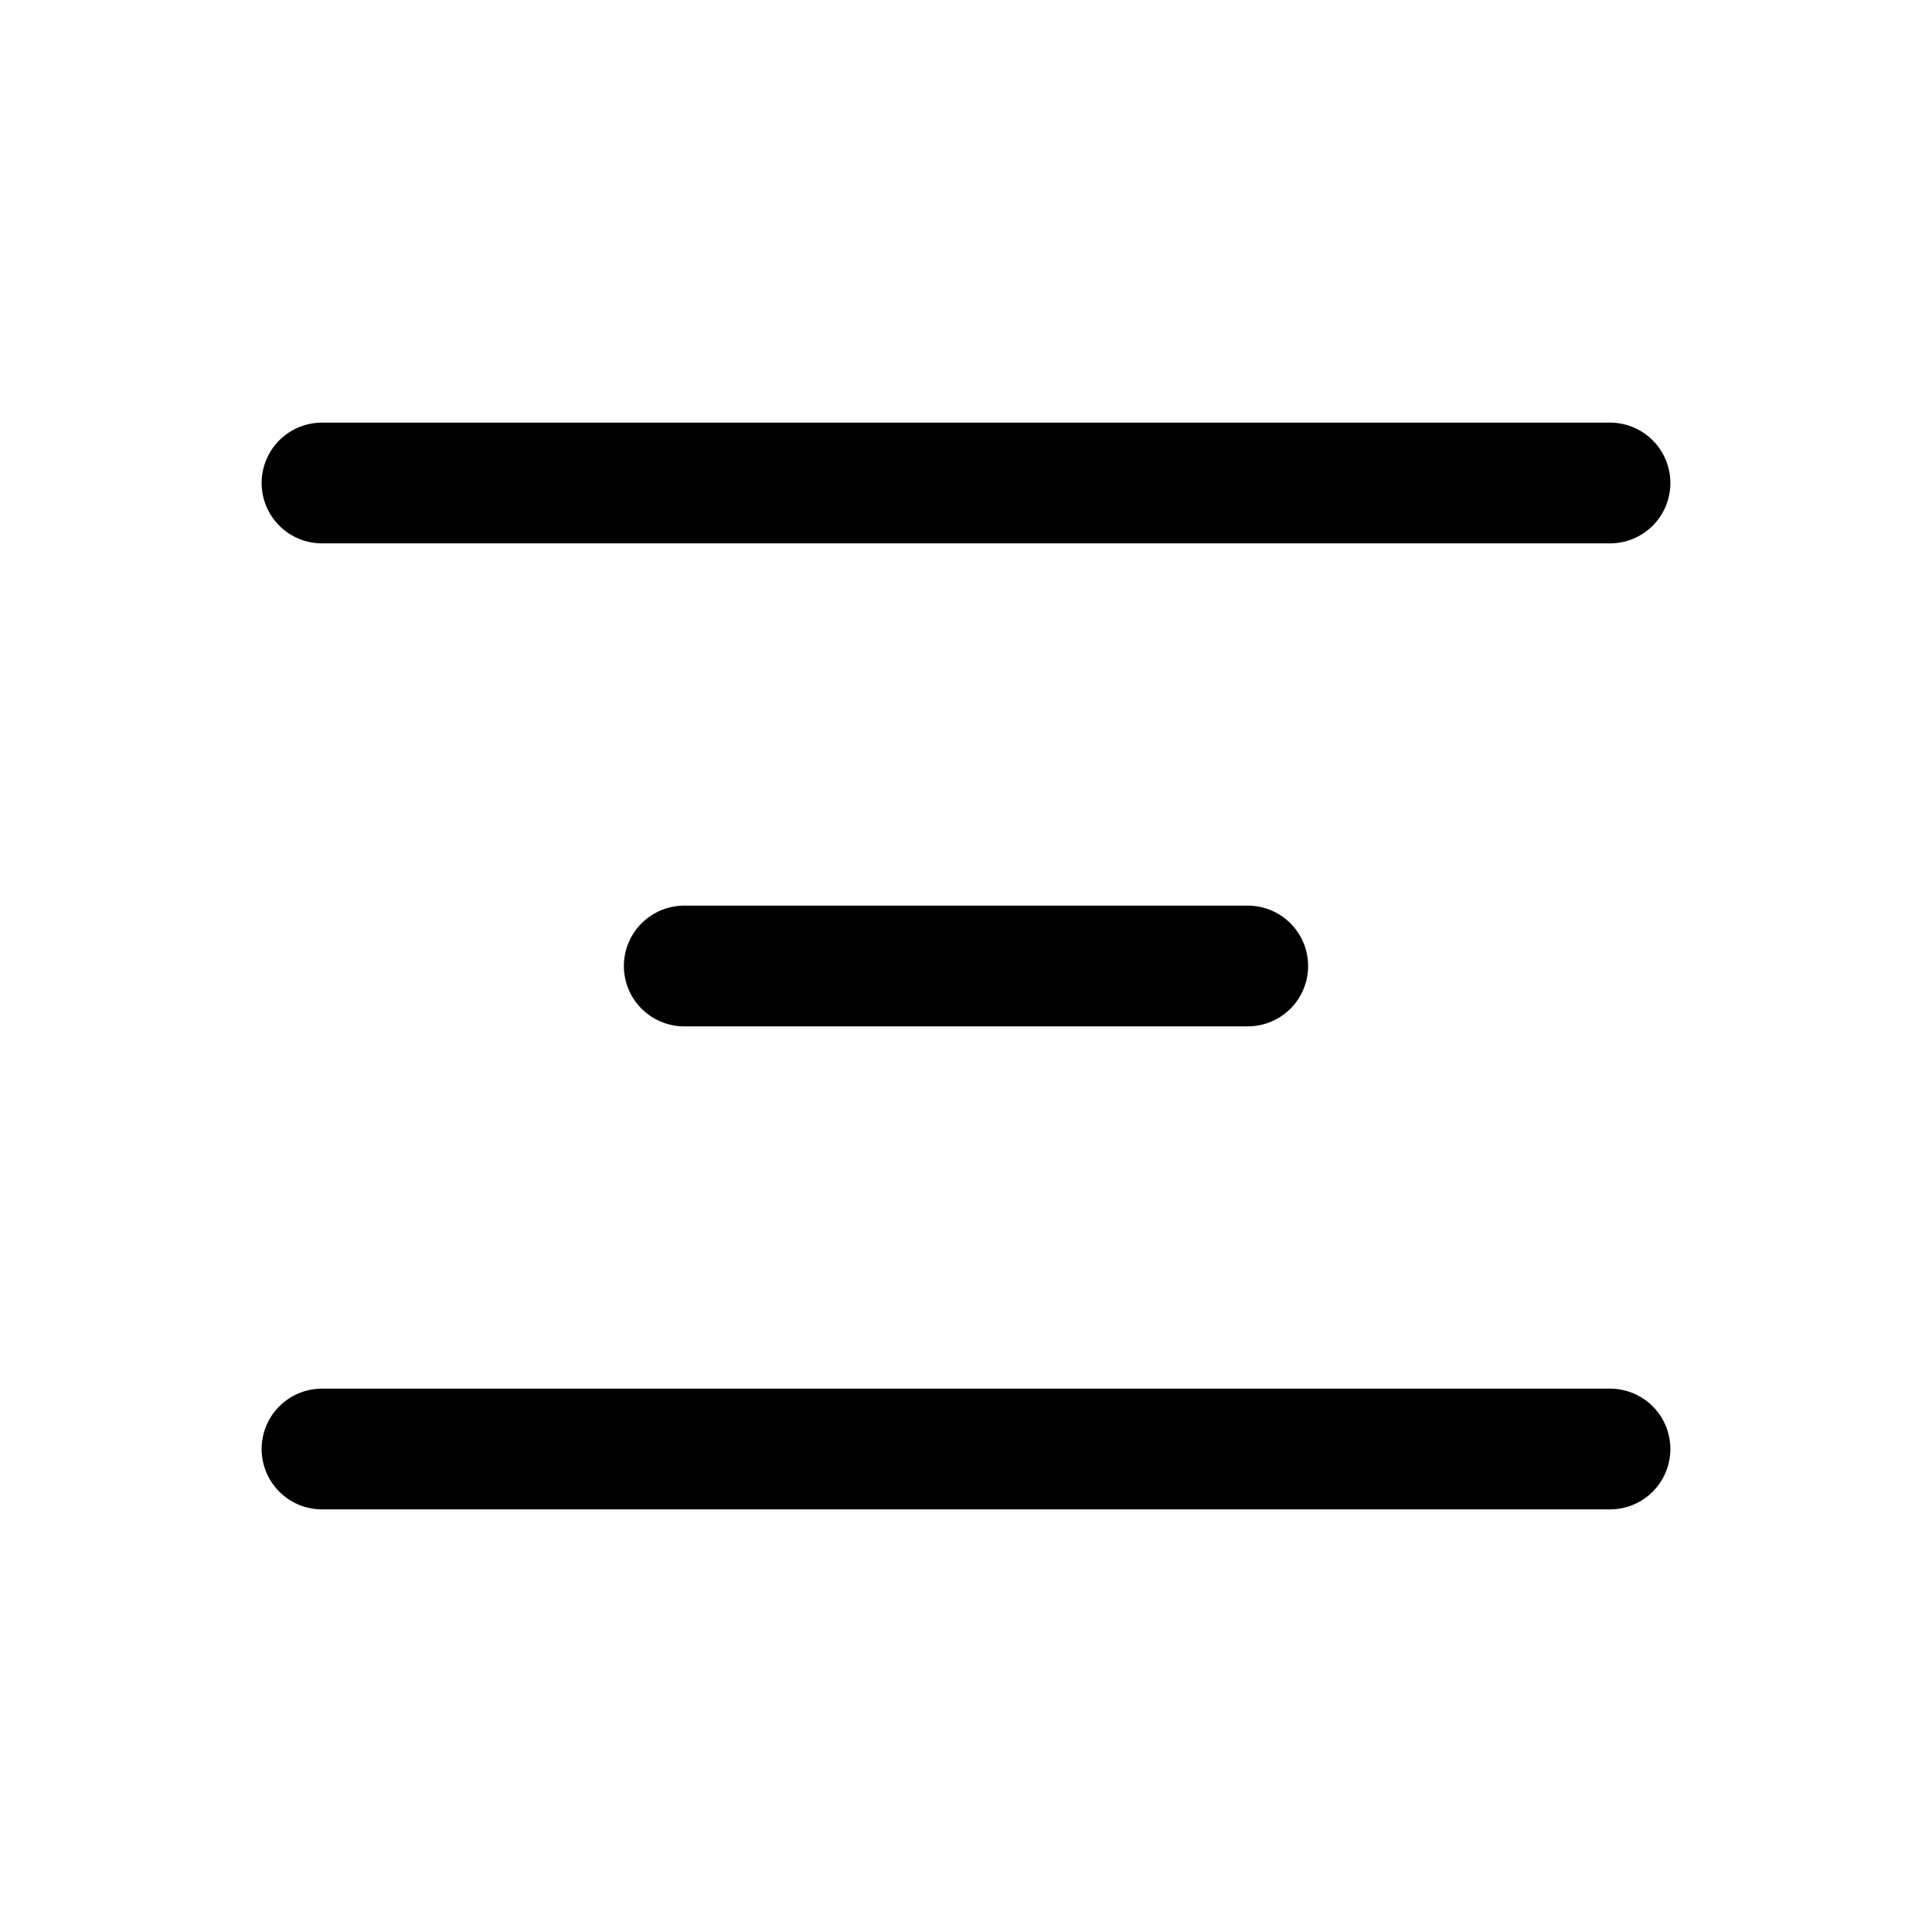
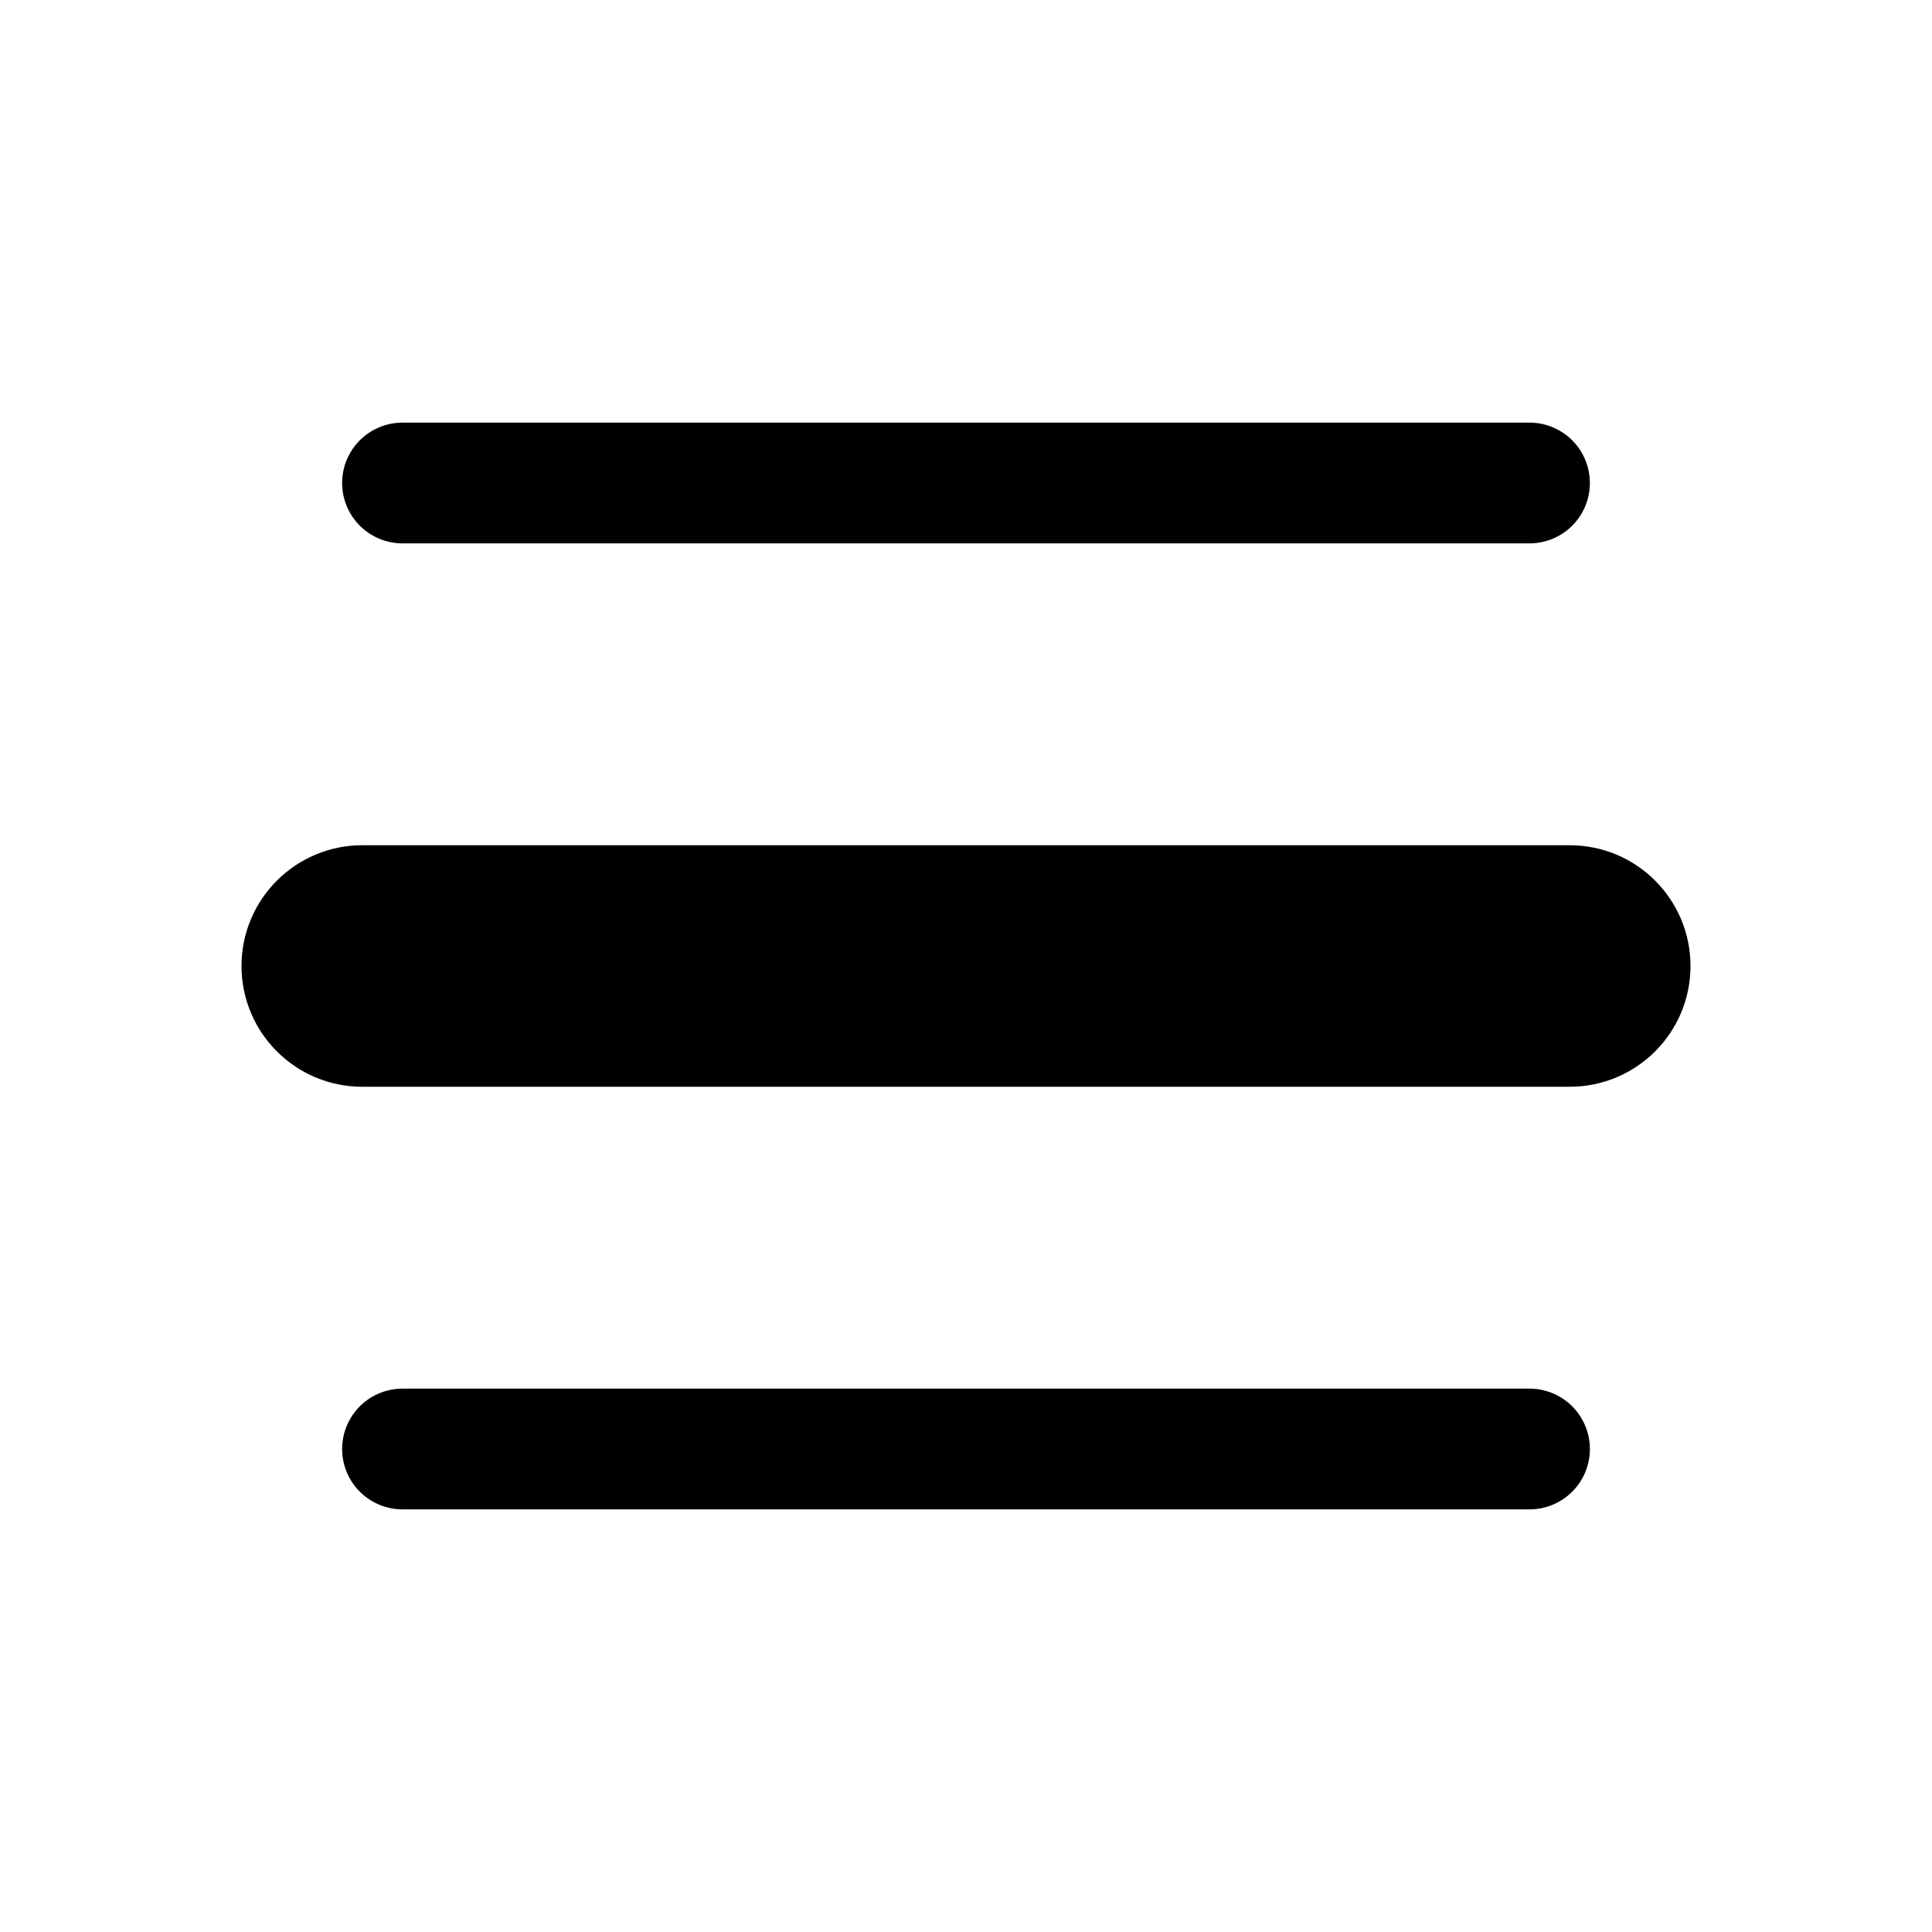
<svg xmlns="http://www.w3.org/2000/svg" viewBox="0 0 24 24" fill="none" stroke="currentColor" stroke-width="1.5" stroke-linecap="round" stroke-linejoin="round">
-   <path d="M4 6h16M4 18h16" />
-   <path d="M8.5 12h7" />
+   <path d="M5 6h14M5 18h14" />
+   <rect x="3" y="10.5" width="18" height="3" rx="1.5" fill="currentColor" stroke="none" />
</svg>
